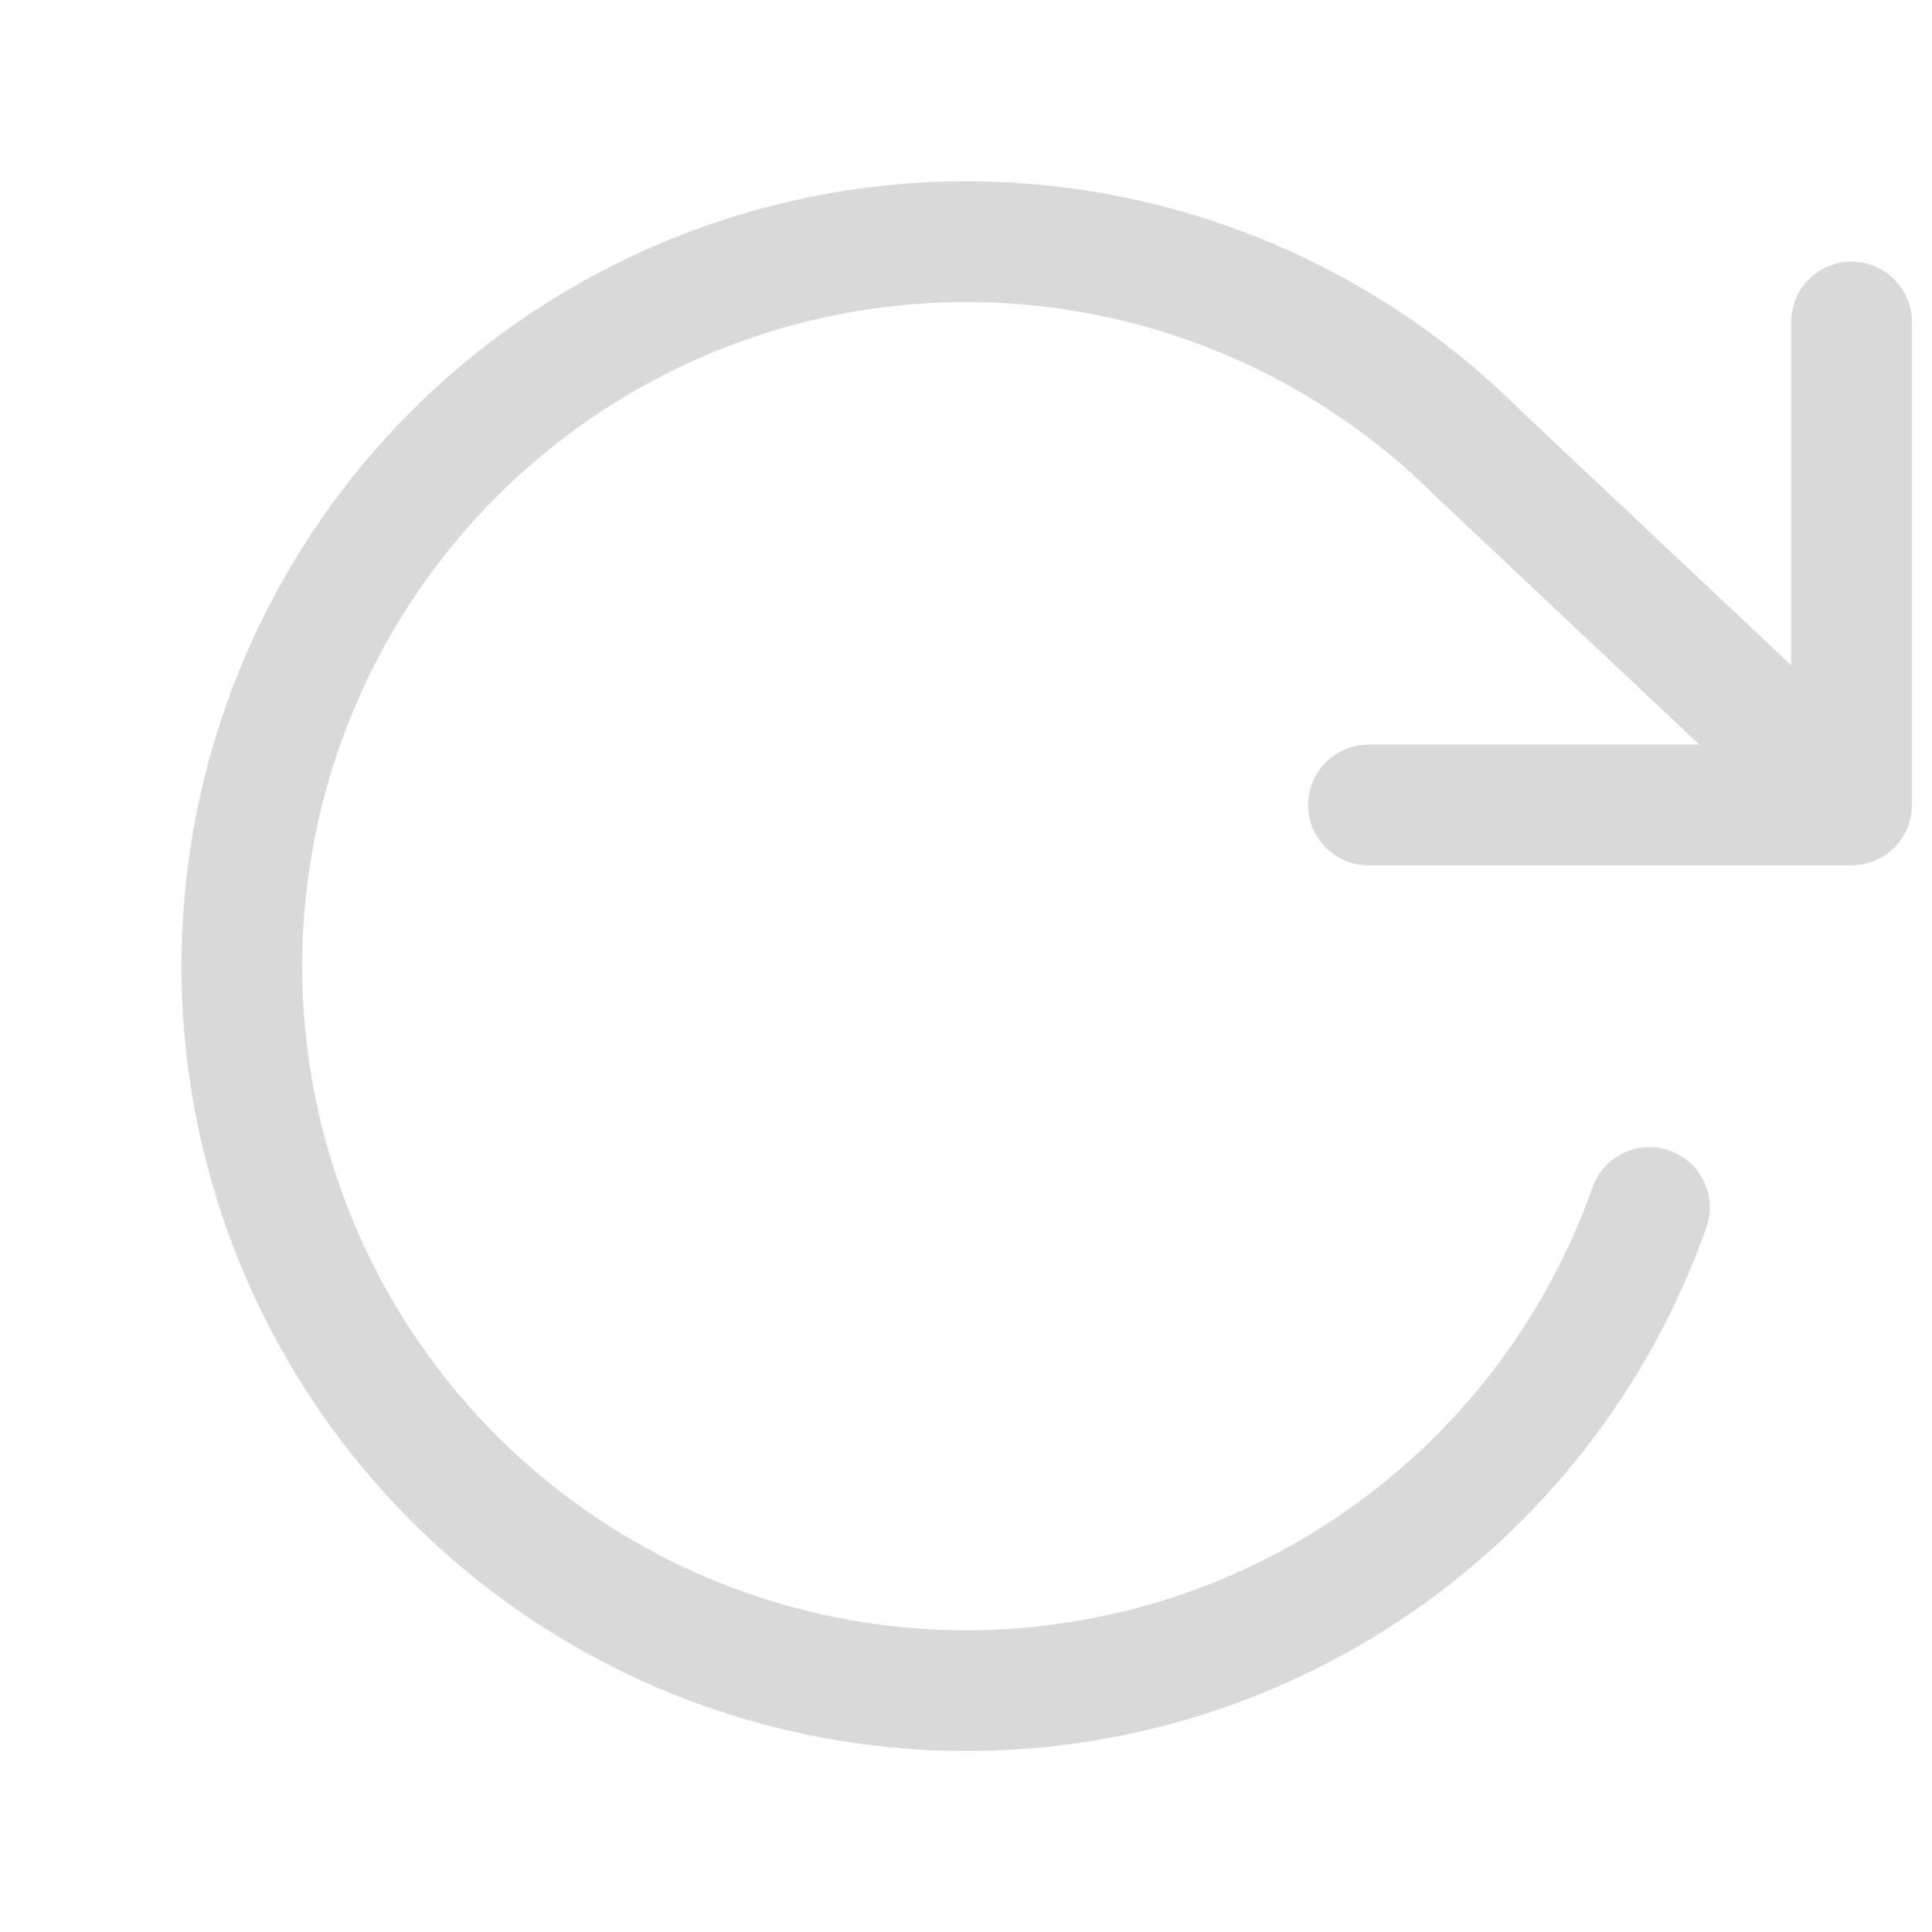
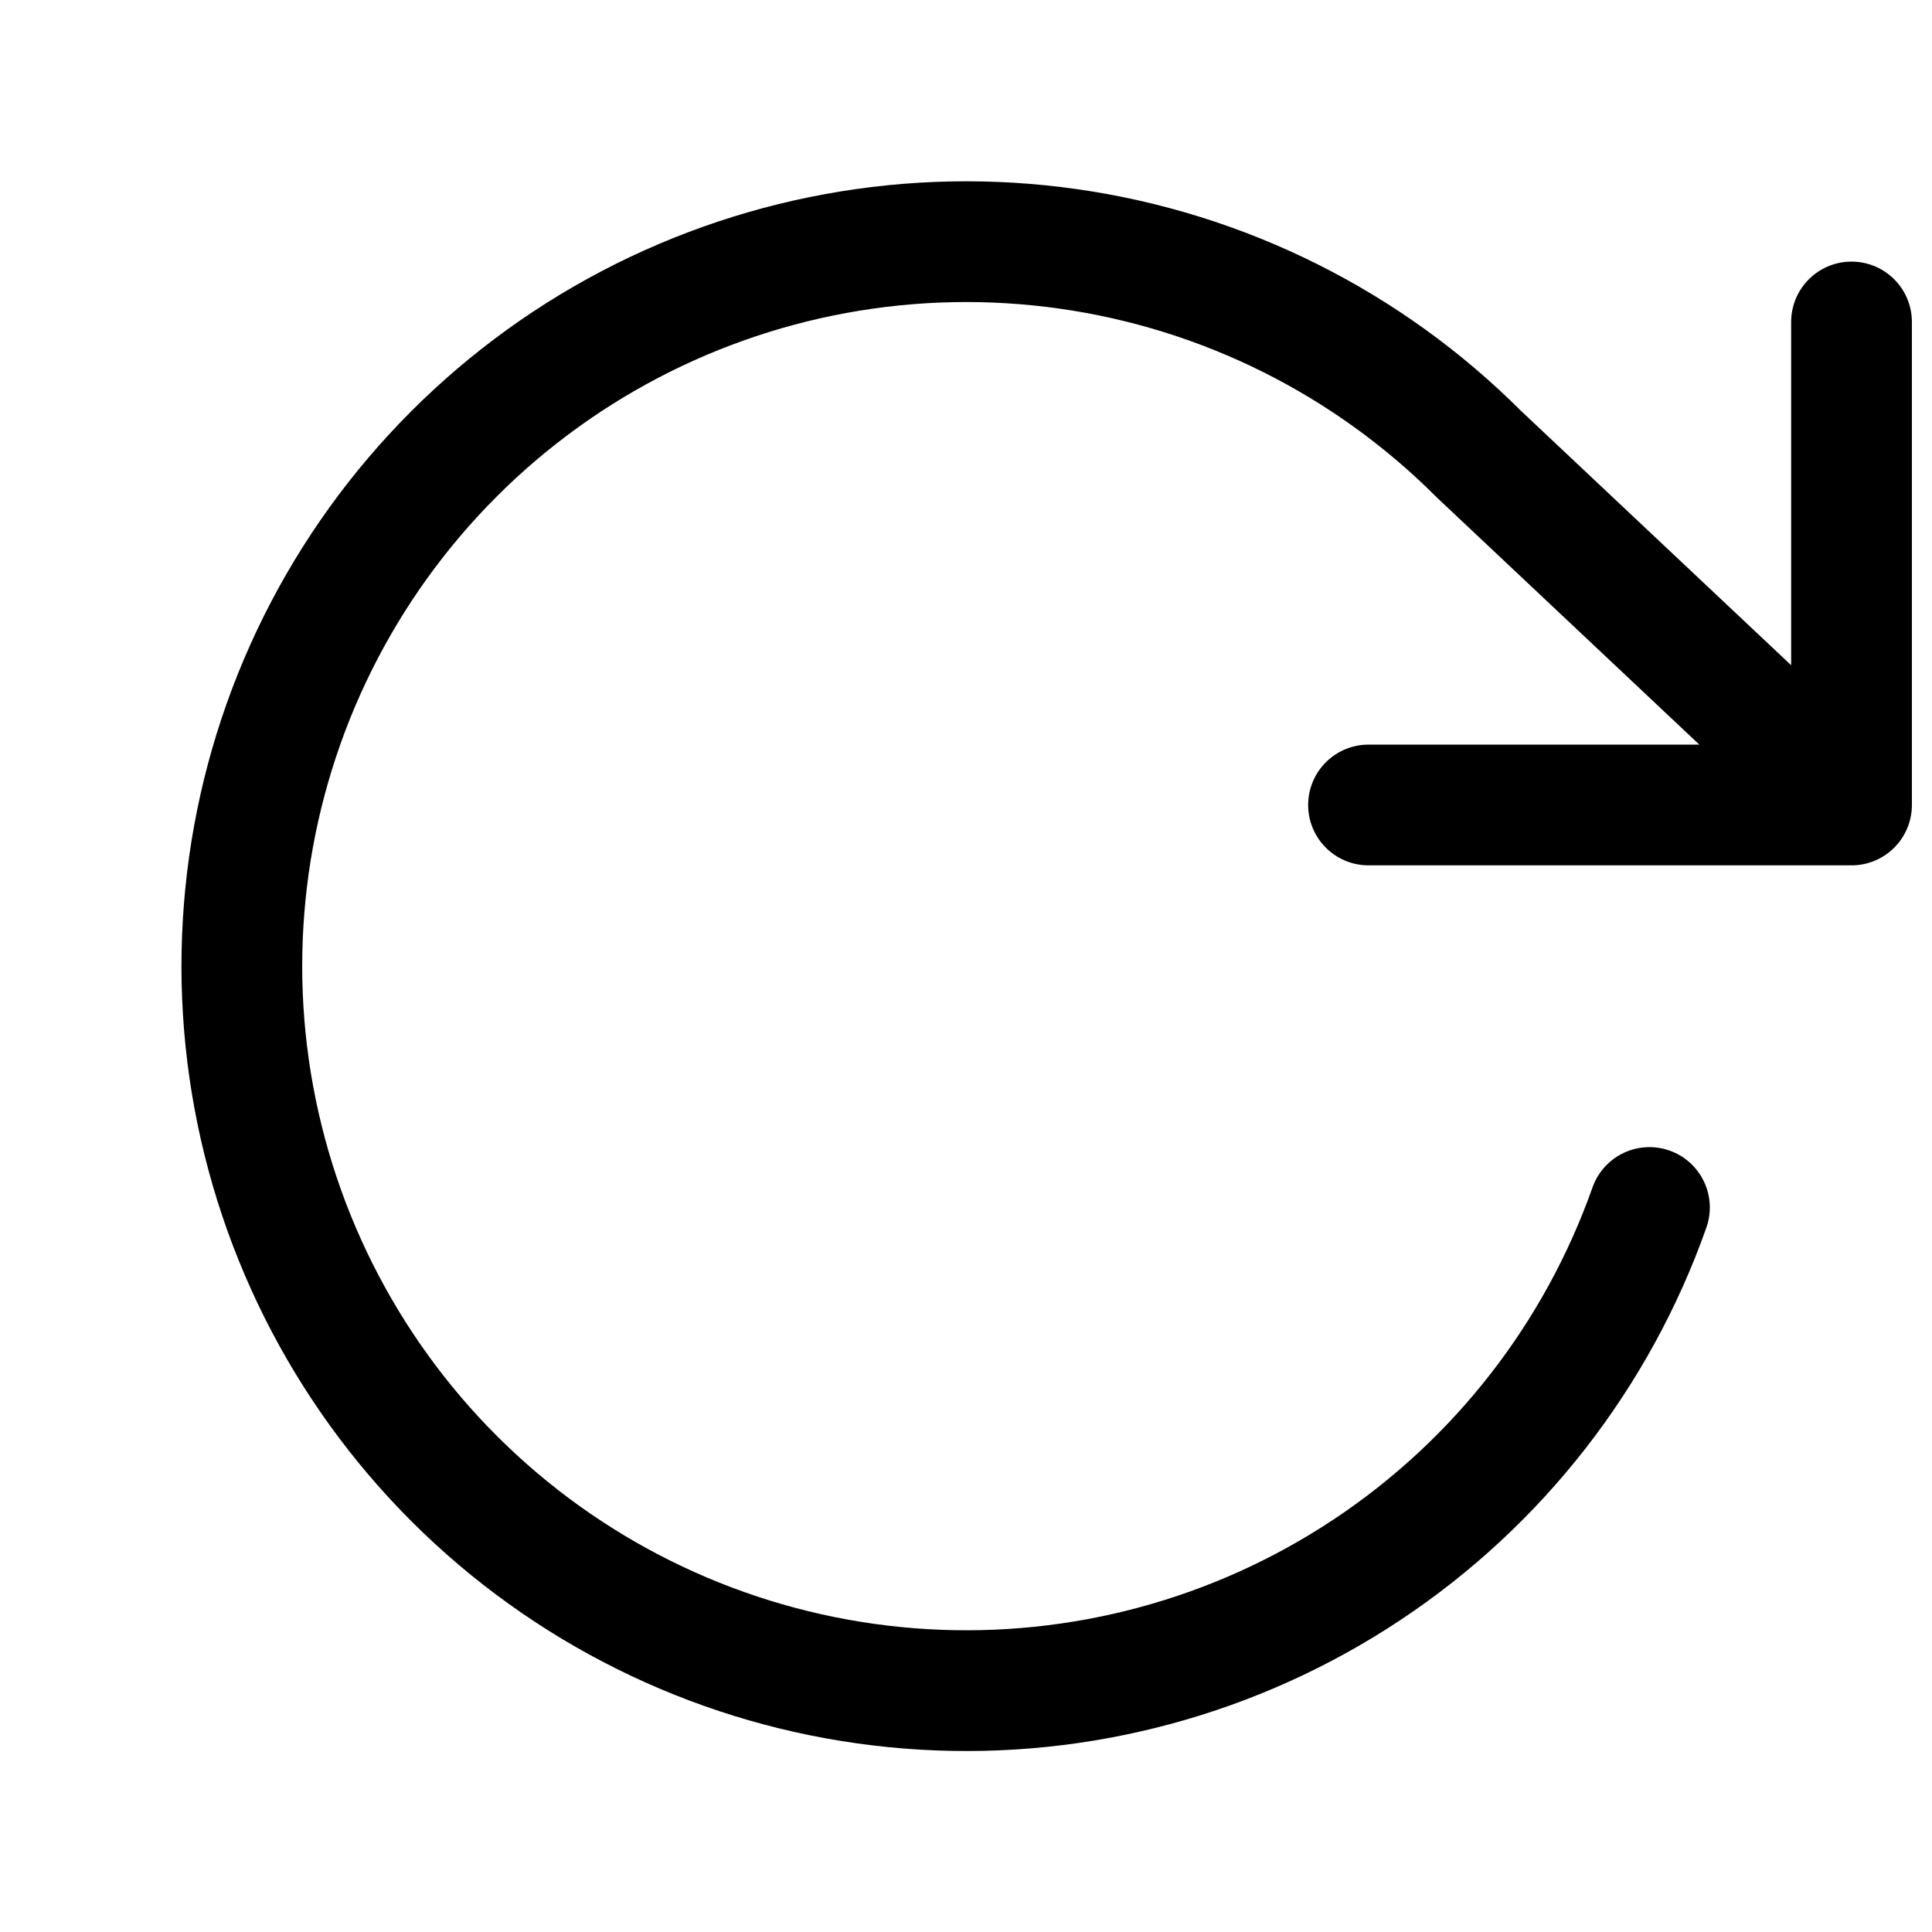
<svg xmlns="http://www.w3.org/2000/svg" width="32" height="32" viewBox="0 0 32 32" fill="none">
-   <path d="M22.667 13.333H30.667V5.333M30.667 13.333L24.493 7.52C22.654 5.68 20.267 4.487 17.691 4.122C15.115 3.756 12.49 4.238 10.211 5.494C7.933 6.75 6.124 8.713 5.058 11.087C3.993 13.46 3.727 16.116 4.302 18.653C4.877 21.191 6.26 23.473 8.245 25.156C10.229 26.838 12.707 27.83 15.305 27.982C17.902 28.134 20.478 27.438 22.645 25.998C24.813 24.558 26.453 22.453 27.32 20" stroke="#D9D9D9" stroke-width="2" stroke-linecap="round" stroke-linejoin="round" />
+   <path d="M22.667 13.333H30.667V5.333M30.667 13.333L24.493 7.52C22.654 5.68 20.267 4.487 17.691 4.122C15.115 3.756 12.49 4.238 10.211 5.494C7.933 6.75 6.124 8.713 5.058 11.087C3.993 13.46 3.727 16.116 4.302 18.653C4.877 21.191 6.26 23.473 8.245 25.156C10.229 26.838 12.707 27.83 15.305 27.982C17.902 28.134 20.478 27.438 22.645 25.998C24.813 24.558 26.453 22.453 27.32 20" stroke="currentColor" stroke-width="2" stroke-linecap="round" stroke-linejoin="round" />
</svg>
